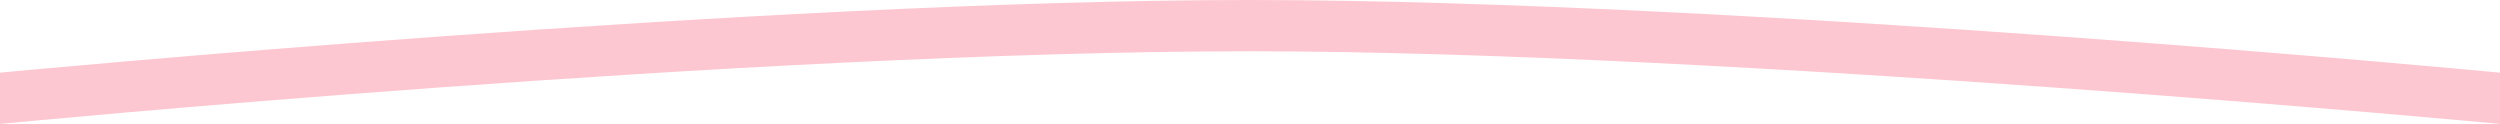
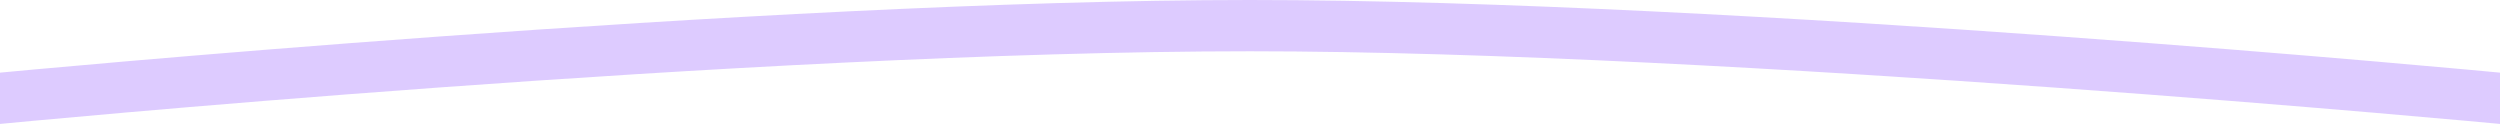
<svg xmlns="http://www.w3.org/2000/svg" width="585" height="29" viewBox="0 0 585 29" fill="none">
-   <path d="M585 29V17C585 17 406.824 0 292.5 0C178.176 0 0 17 0 17V29C0 29 175.5 12 292.5 12C404.724 12 585 29 585 29Z" fill="#F84565" fill-opacity="0.3" />
+   <path d="M585 29V17C585 17 406.824 0 292.5 0C178.176 0 0 17 0 17V29C0 29 175.5 12 292.5 12C404.724 12 585 29 585 29Z" fill="#8c52ff" fill-opacity="0.3" />
</svg>
